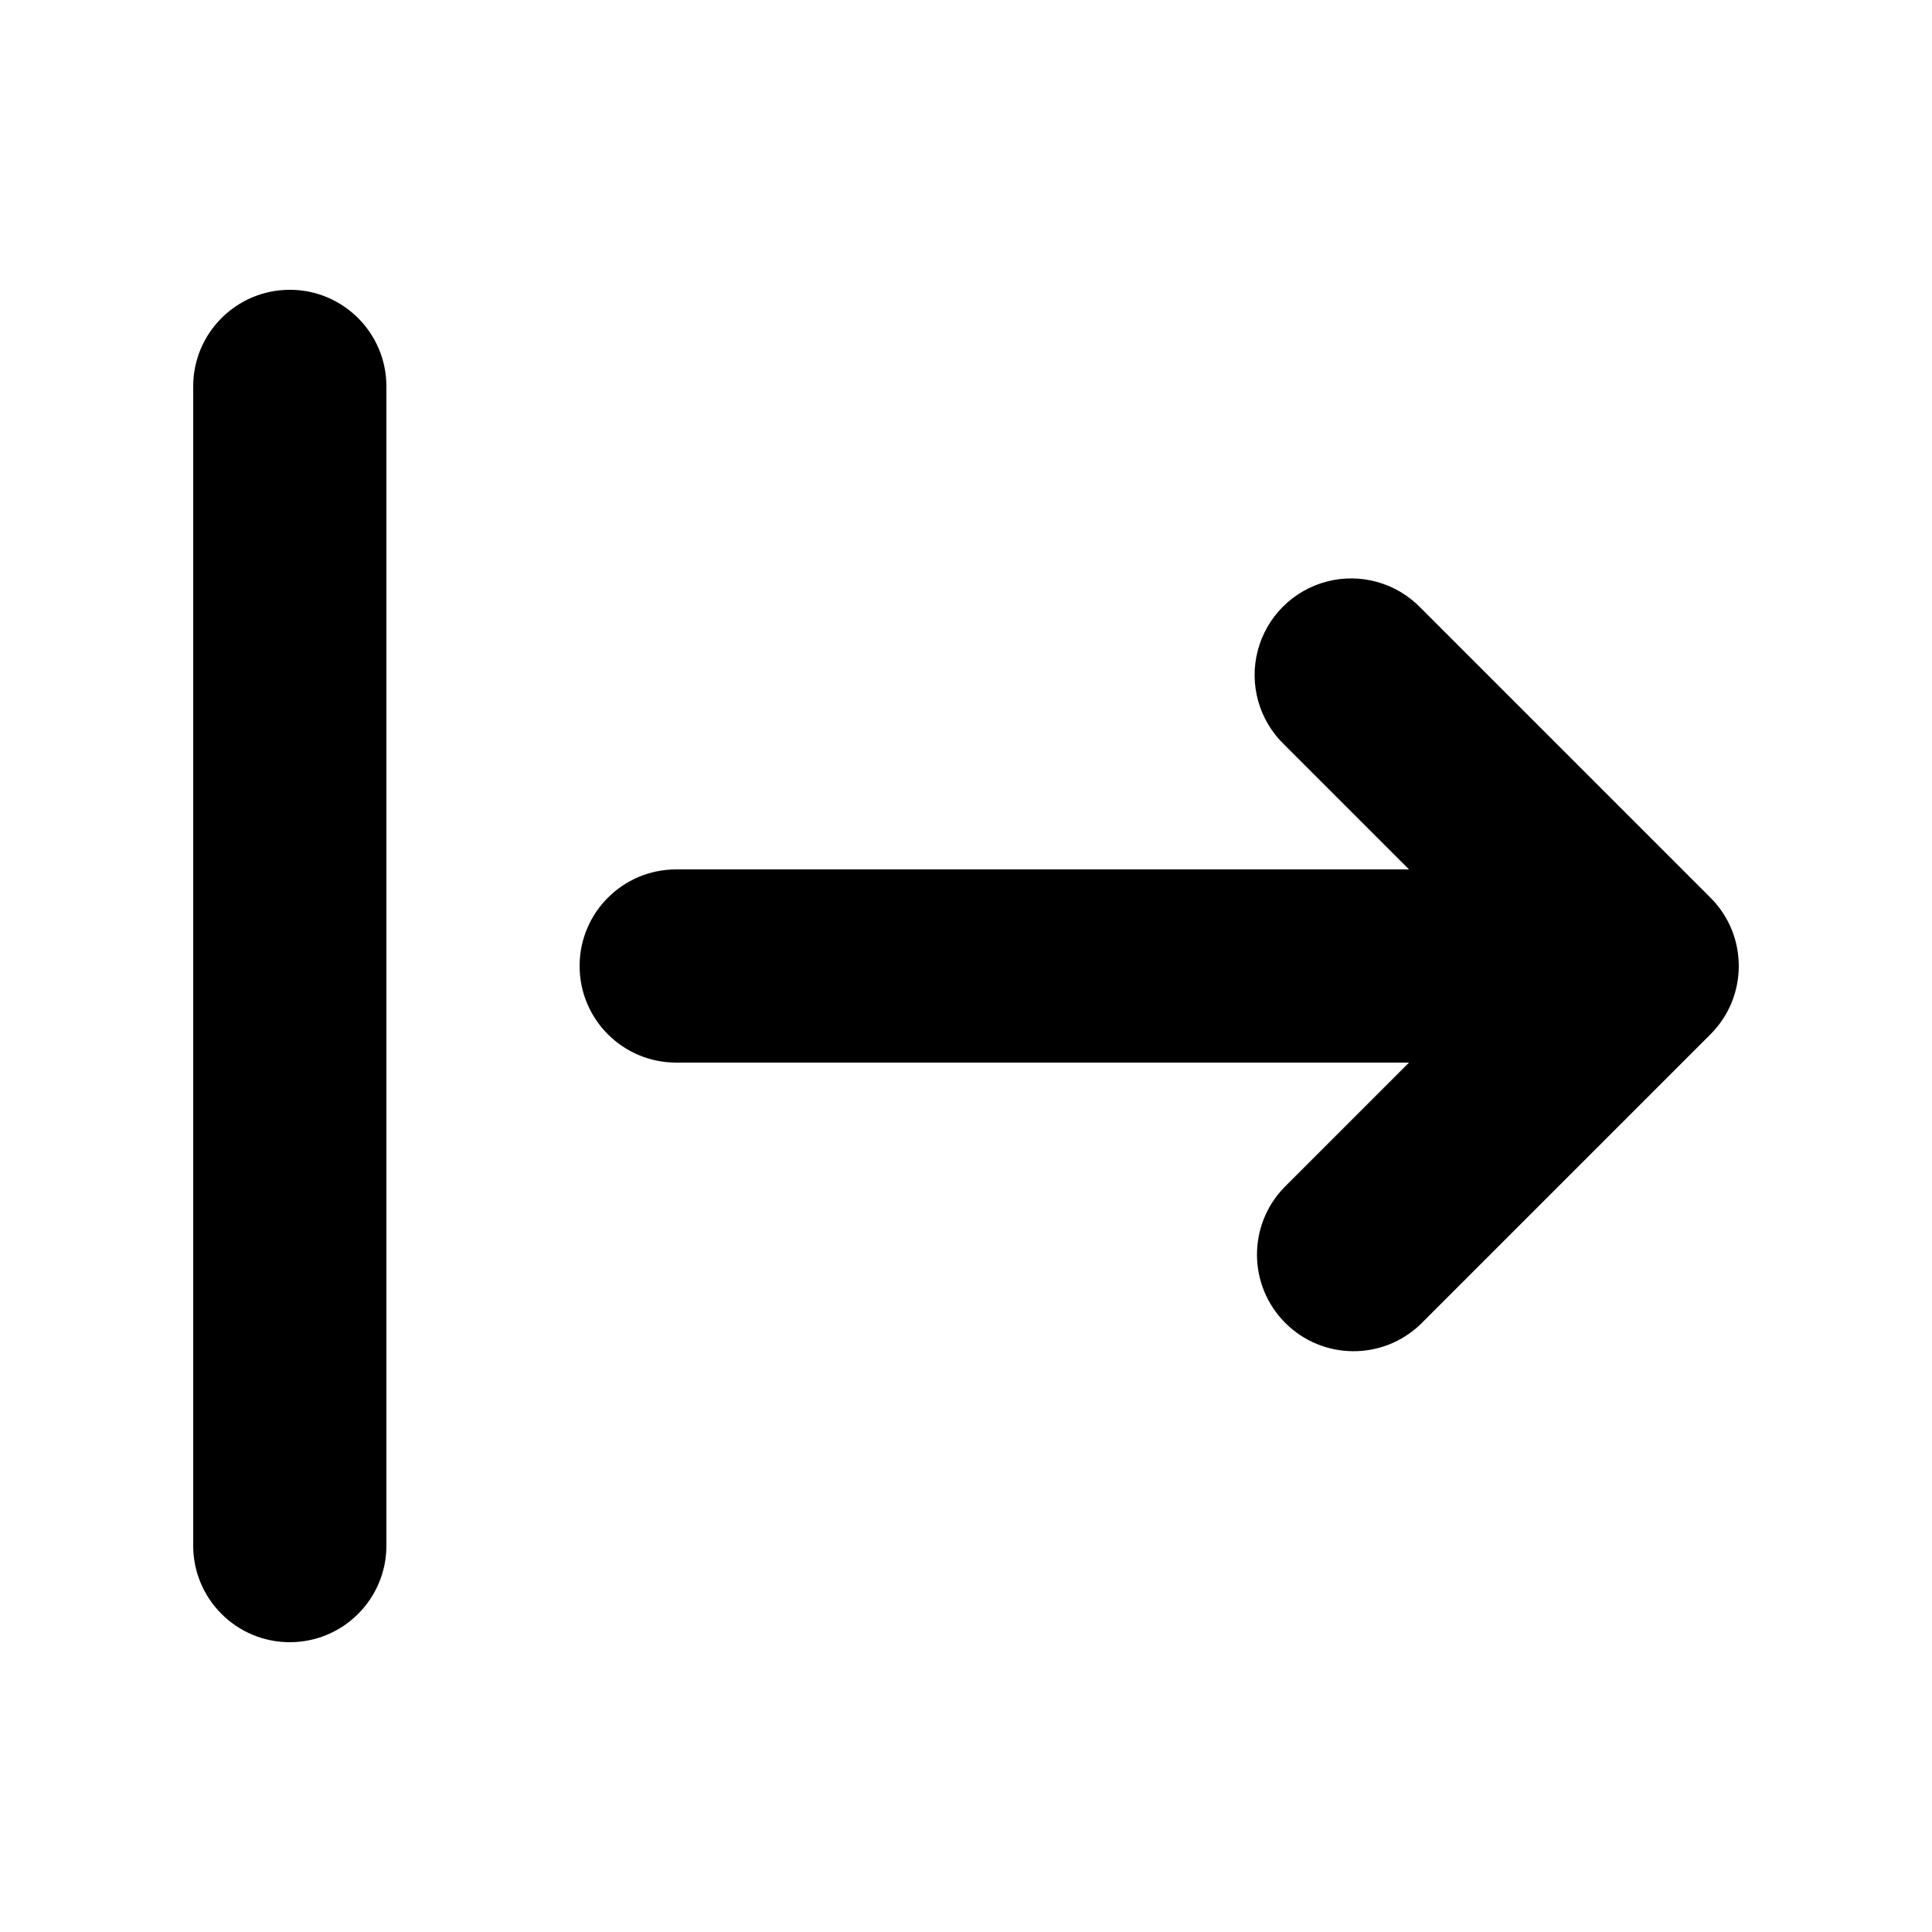
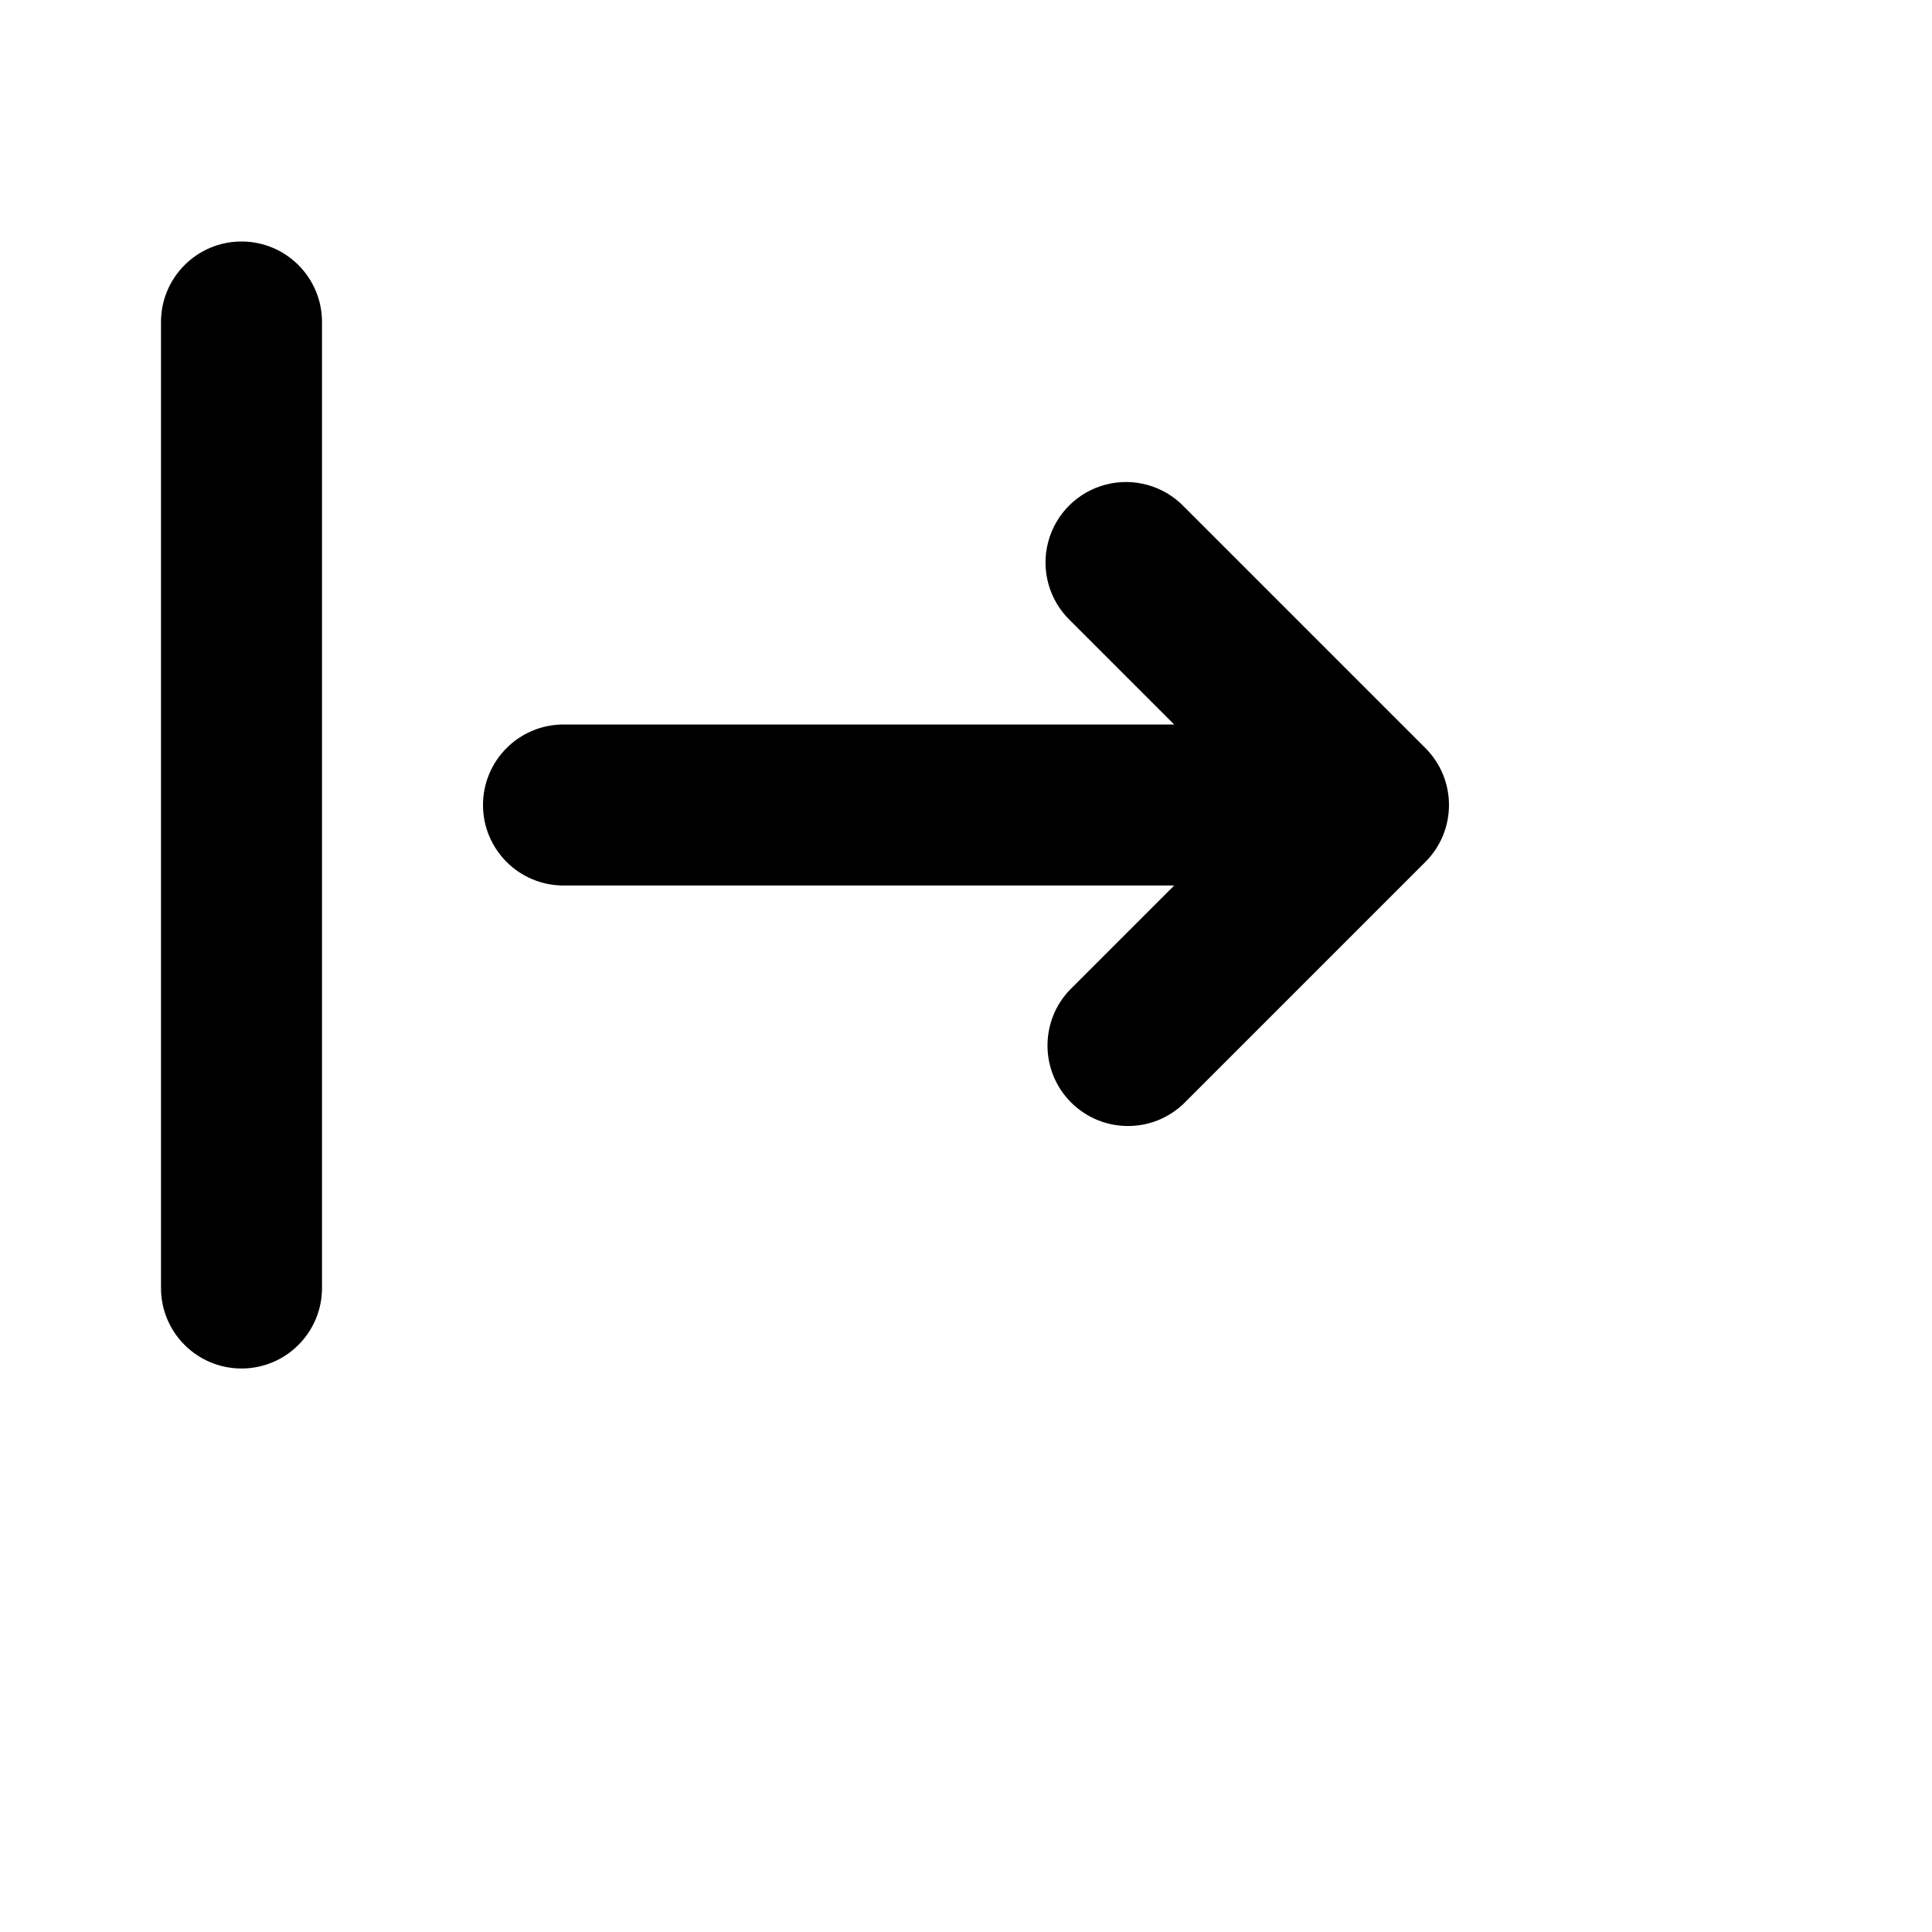
- <svg xmlns="http://www.w3.org/2000/svg" width="24px" height="24px" viewBox="0 0 20 20">
+ <svg xmlns="http://www.w3.org/2000/svg" width="24px" height="24px" viewBox="0 0 24 24">
  <path fill-rule="evenodd" d="M3 3a1 1 0 00-1 1v12a1 1 0 102 0V4a1 1 0 00-1-1zm10.293 9.293a1 1 0 001.414 1.414l3-3a1 1 0 000-1.414l-3-3a1 1 0 10-1.414 1.414L14.586 9H7a1 1 0 100 2h7.586l-1.293 1.293z" clip-rule="evenodd" />
</svg>
